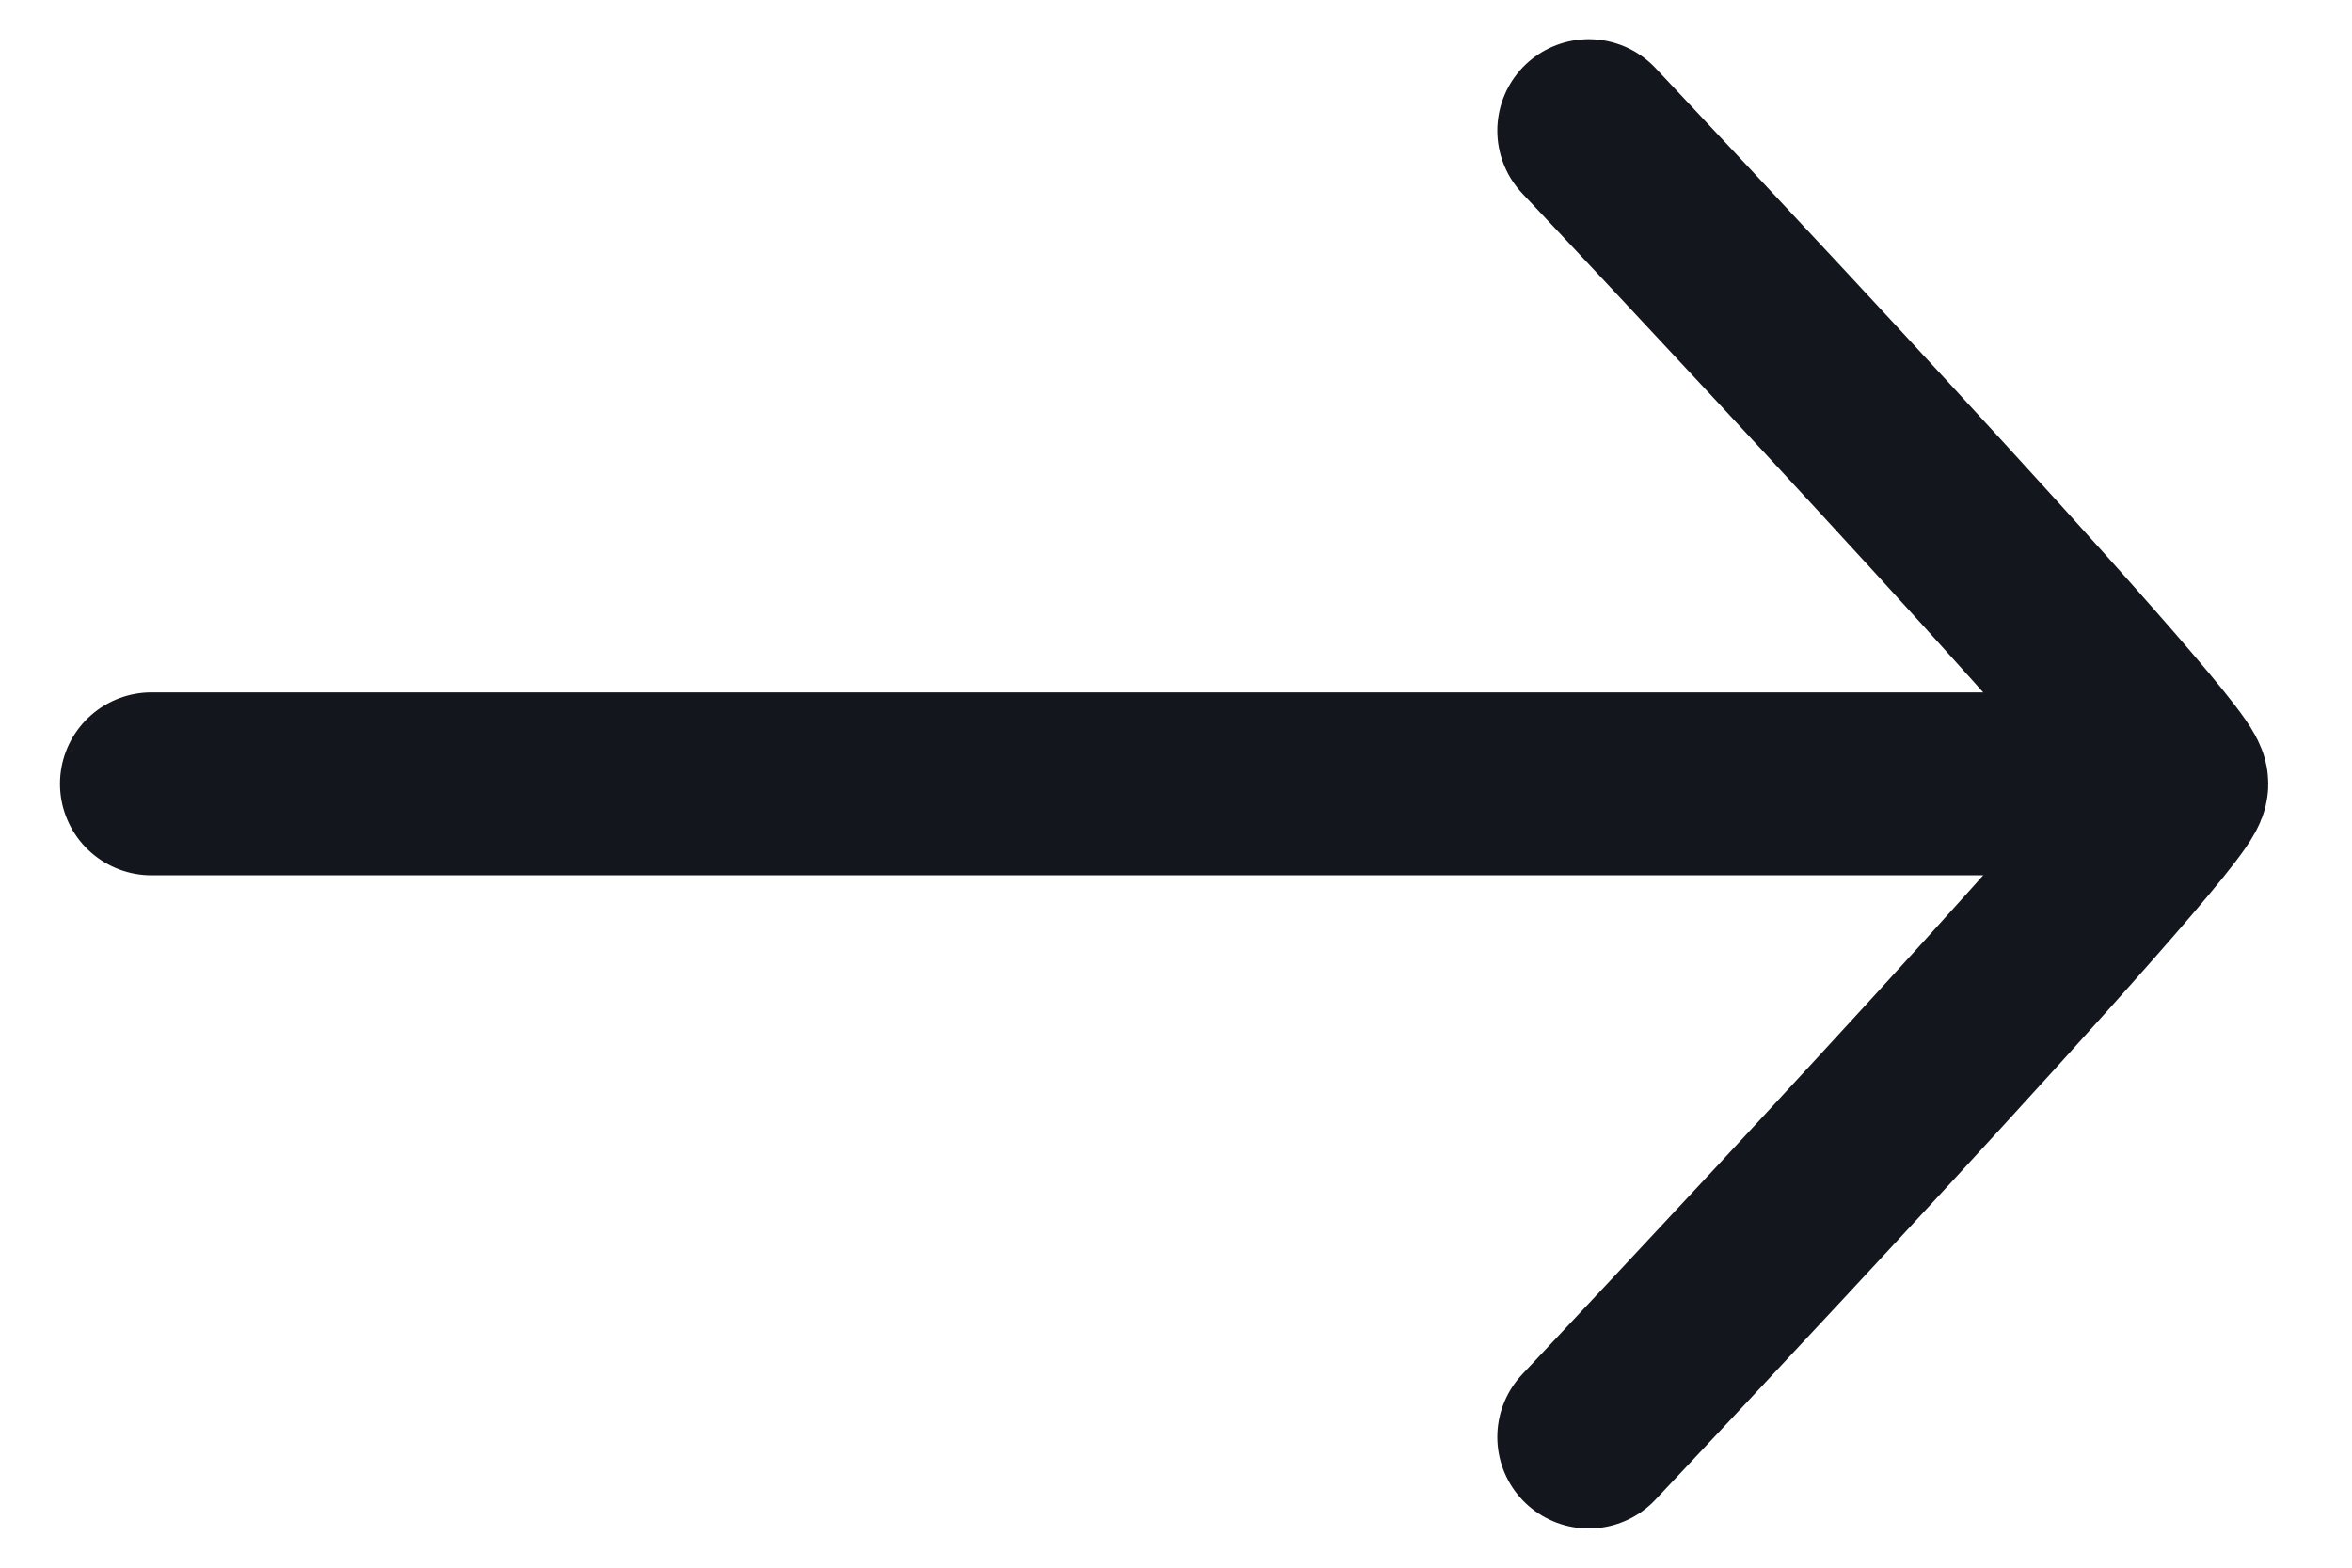
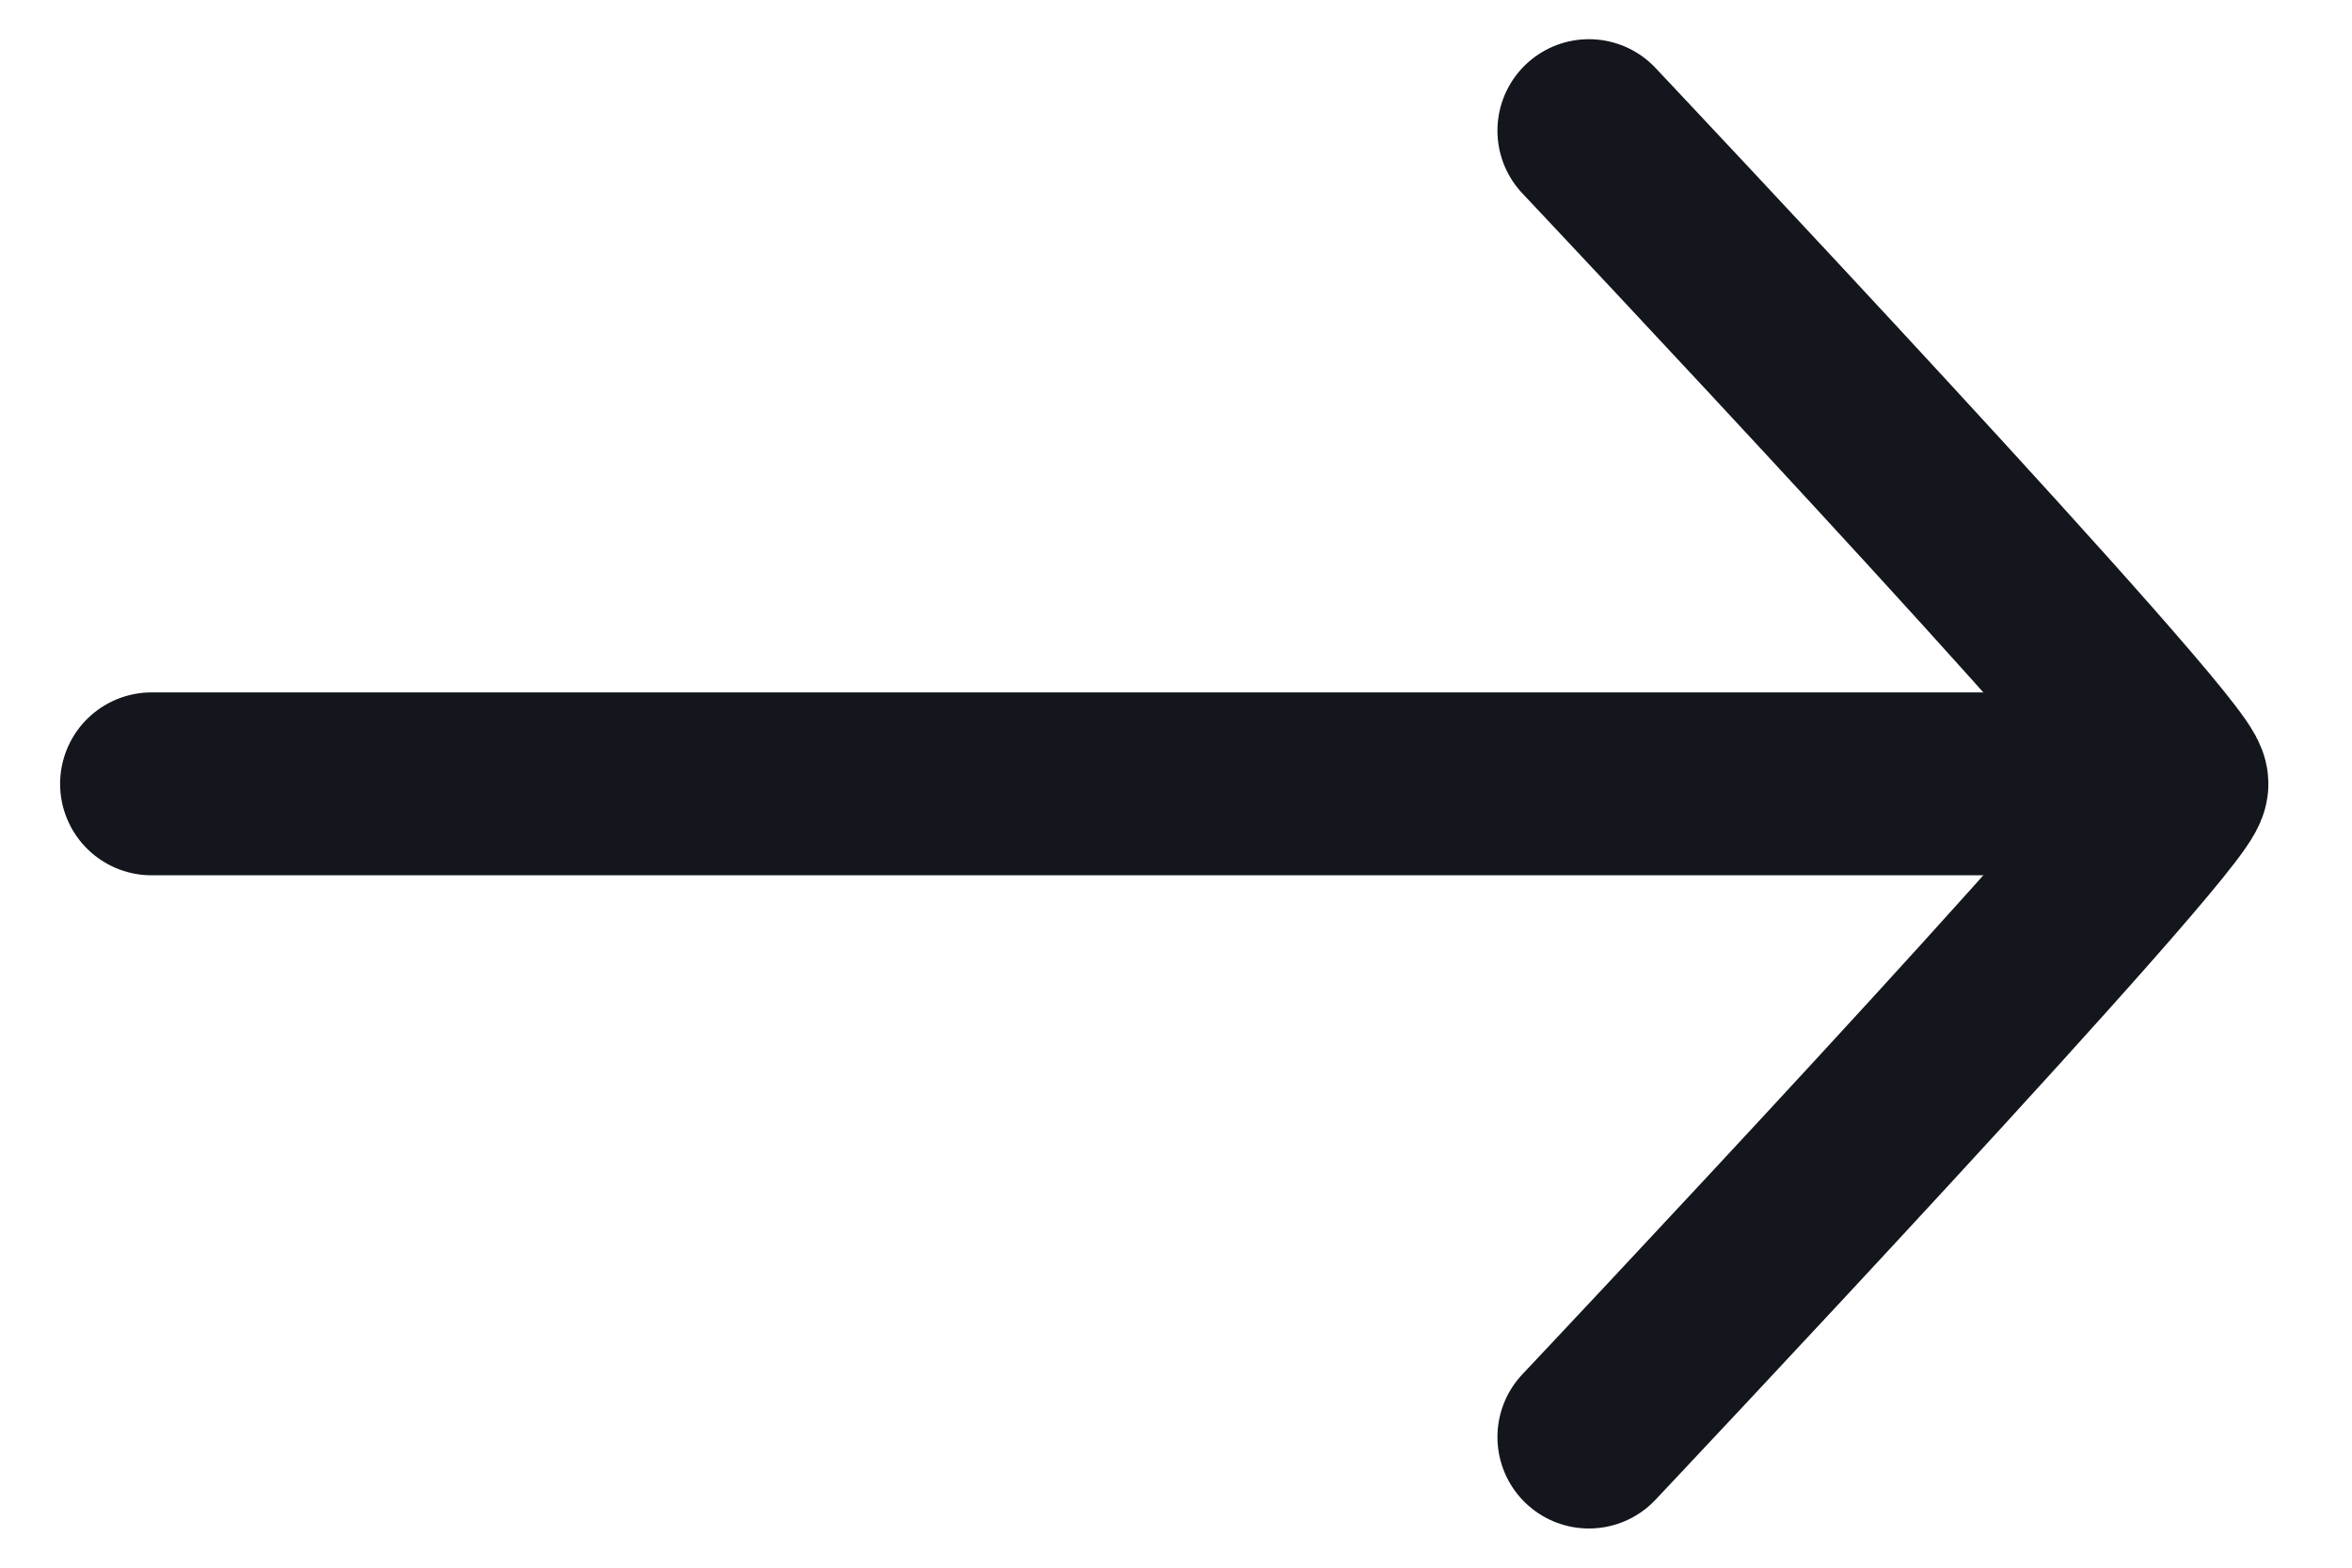
- <svg xmlns="http://www.w3.org/2000/svg" width="18" height="12" viewBox="0 0 18 12" fill="none">
-   <g id="Arrow - Right 3">
-     <g id="Group 16">
-       <path id="Line 14" d="M1.159 6L16.159 6" stroke="#13161C" stroke-width="1.4" stroke-linecap="round" />
-       <path id="Vector 58" d="M12.159 1C12.159 1 16.659 5.772 16.659 6C16.659 6.228 12.159 11 12.159 11" stroke="#13161C" stroke-width="1.4" stroke-linecap="round" stroke-linejoin="round" />
-     </g>
+ <svg xmlns="http://www.w3.org/2000/svg" width="18" height="12" fill="none">
+   <g stroke="#13161C" stroke-width="1.4" stroke-linecap="round">
+     <path d="M1.16 6h15" />
+     <path d="M12.16 1s4.5 4.772 4.5 5c0 .228-4.5 5-4.5 5" stroke-linejoin="round" />
  </g>
</svg>
